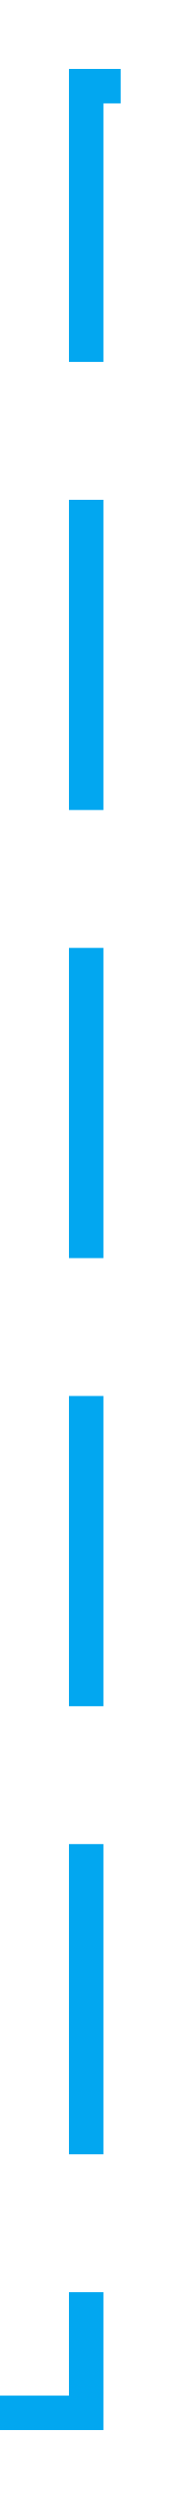
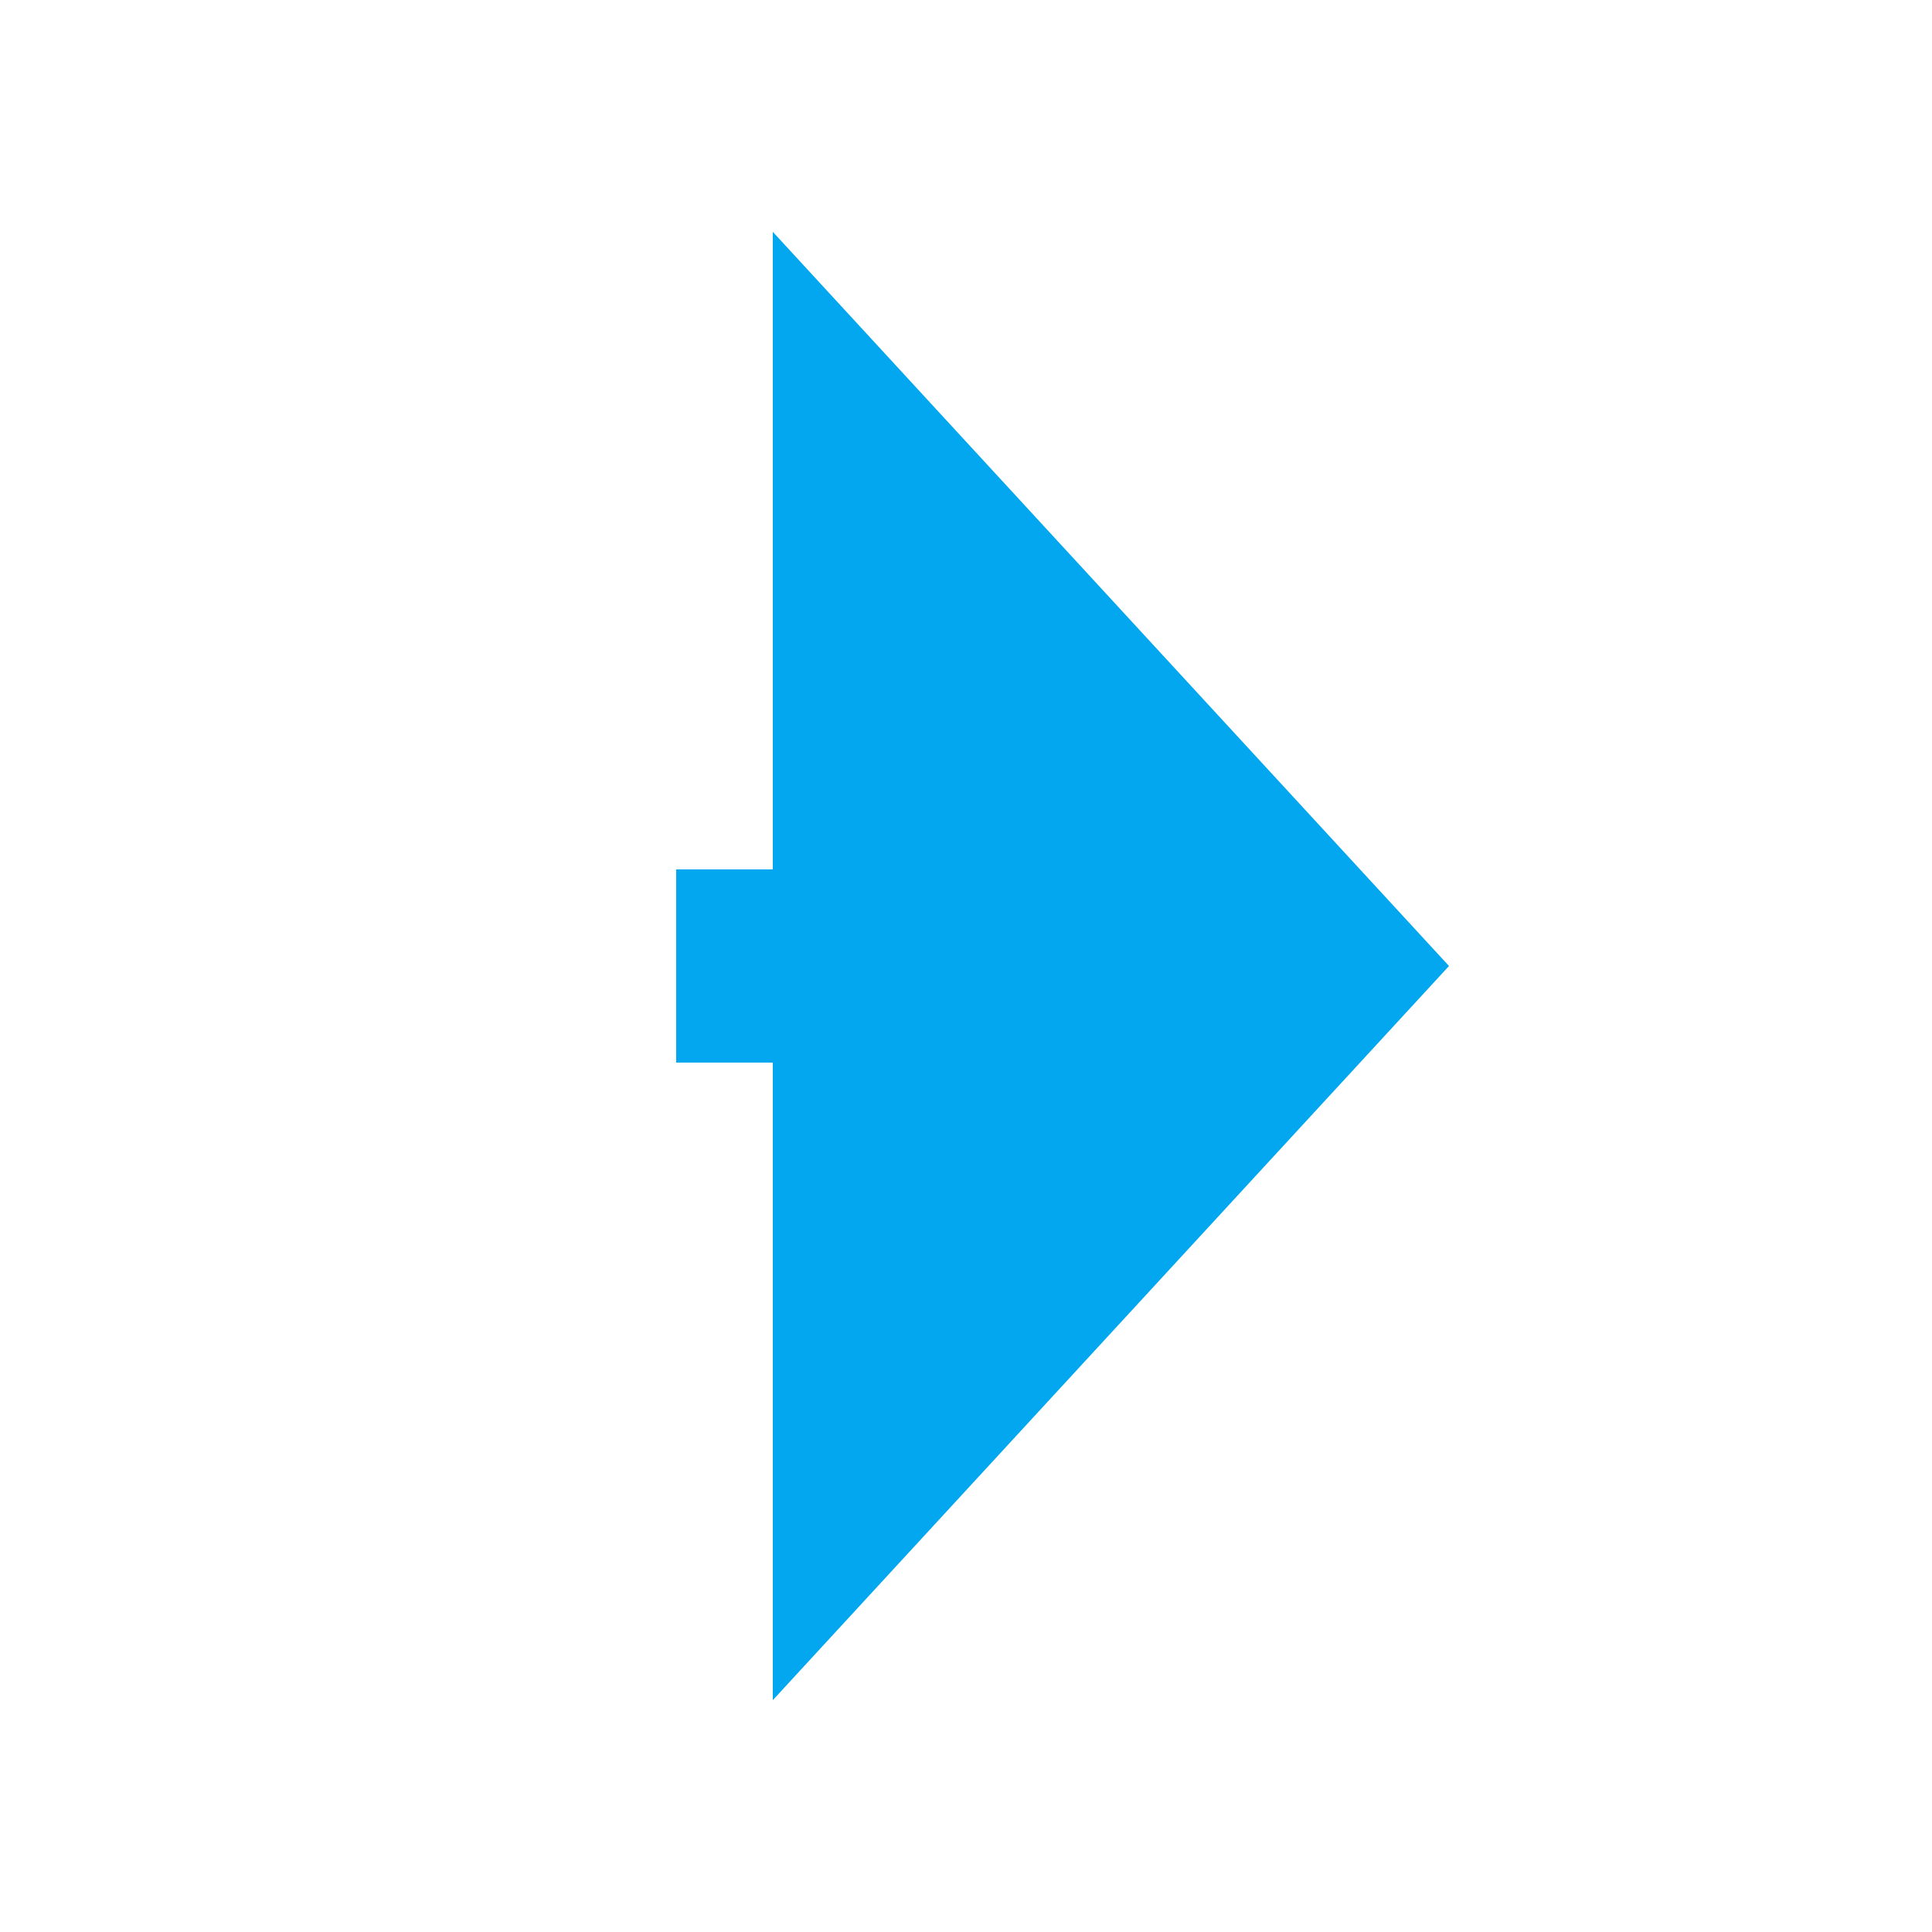
- <svg xmlns="http://www.w3.org/2000/svg" version="1.1" width="10px" height="145px" preserveAspectRatio="xMidYMin meet" viewBox="476 402  8 145">
-   <path d="M 365 542  L 480 542  L 480 407  L 590 407  " stroke-width="2" stroke-dasharray="18,8" stroke="#02a7f0" fill="none" />
-   <path d="M 589 414.6  L 596 407  L 589 399.4  L 589 414.6  Z " fill-rule="nonzero" fill="#02a7f0" stroke="none" />
+ <svg xmlns="http://www.w3.org/2000/svg" version="1.1" width="20px" height="20px" preserveAspectRatio="xMinYMid meet" viewBox="1241 532  20 18">
+   <path d="M 1040 541  L 1250 541  " stroke-width="2" stroke-dasharray="18,8" stroke="#02a7f0" fill="none" />
+   <path d="M 1249 548.6  L 1256 541  L 1249 533.4  L 1249 548.6  Z " fill-rule="nonzero" fill="#02a7f0" stroke="none" />
</svg>
